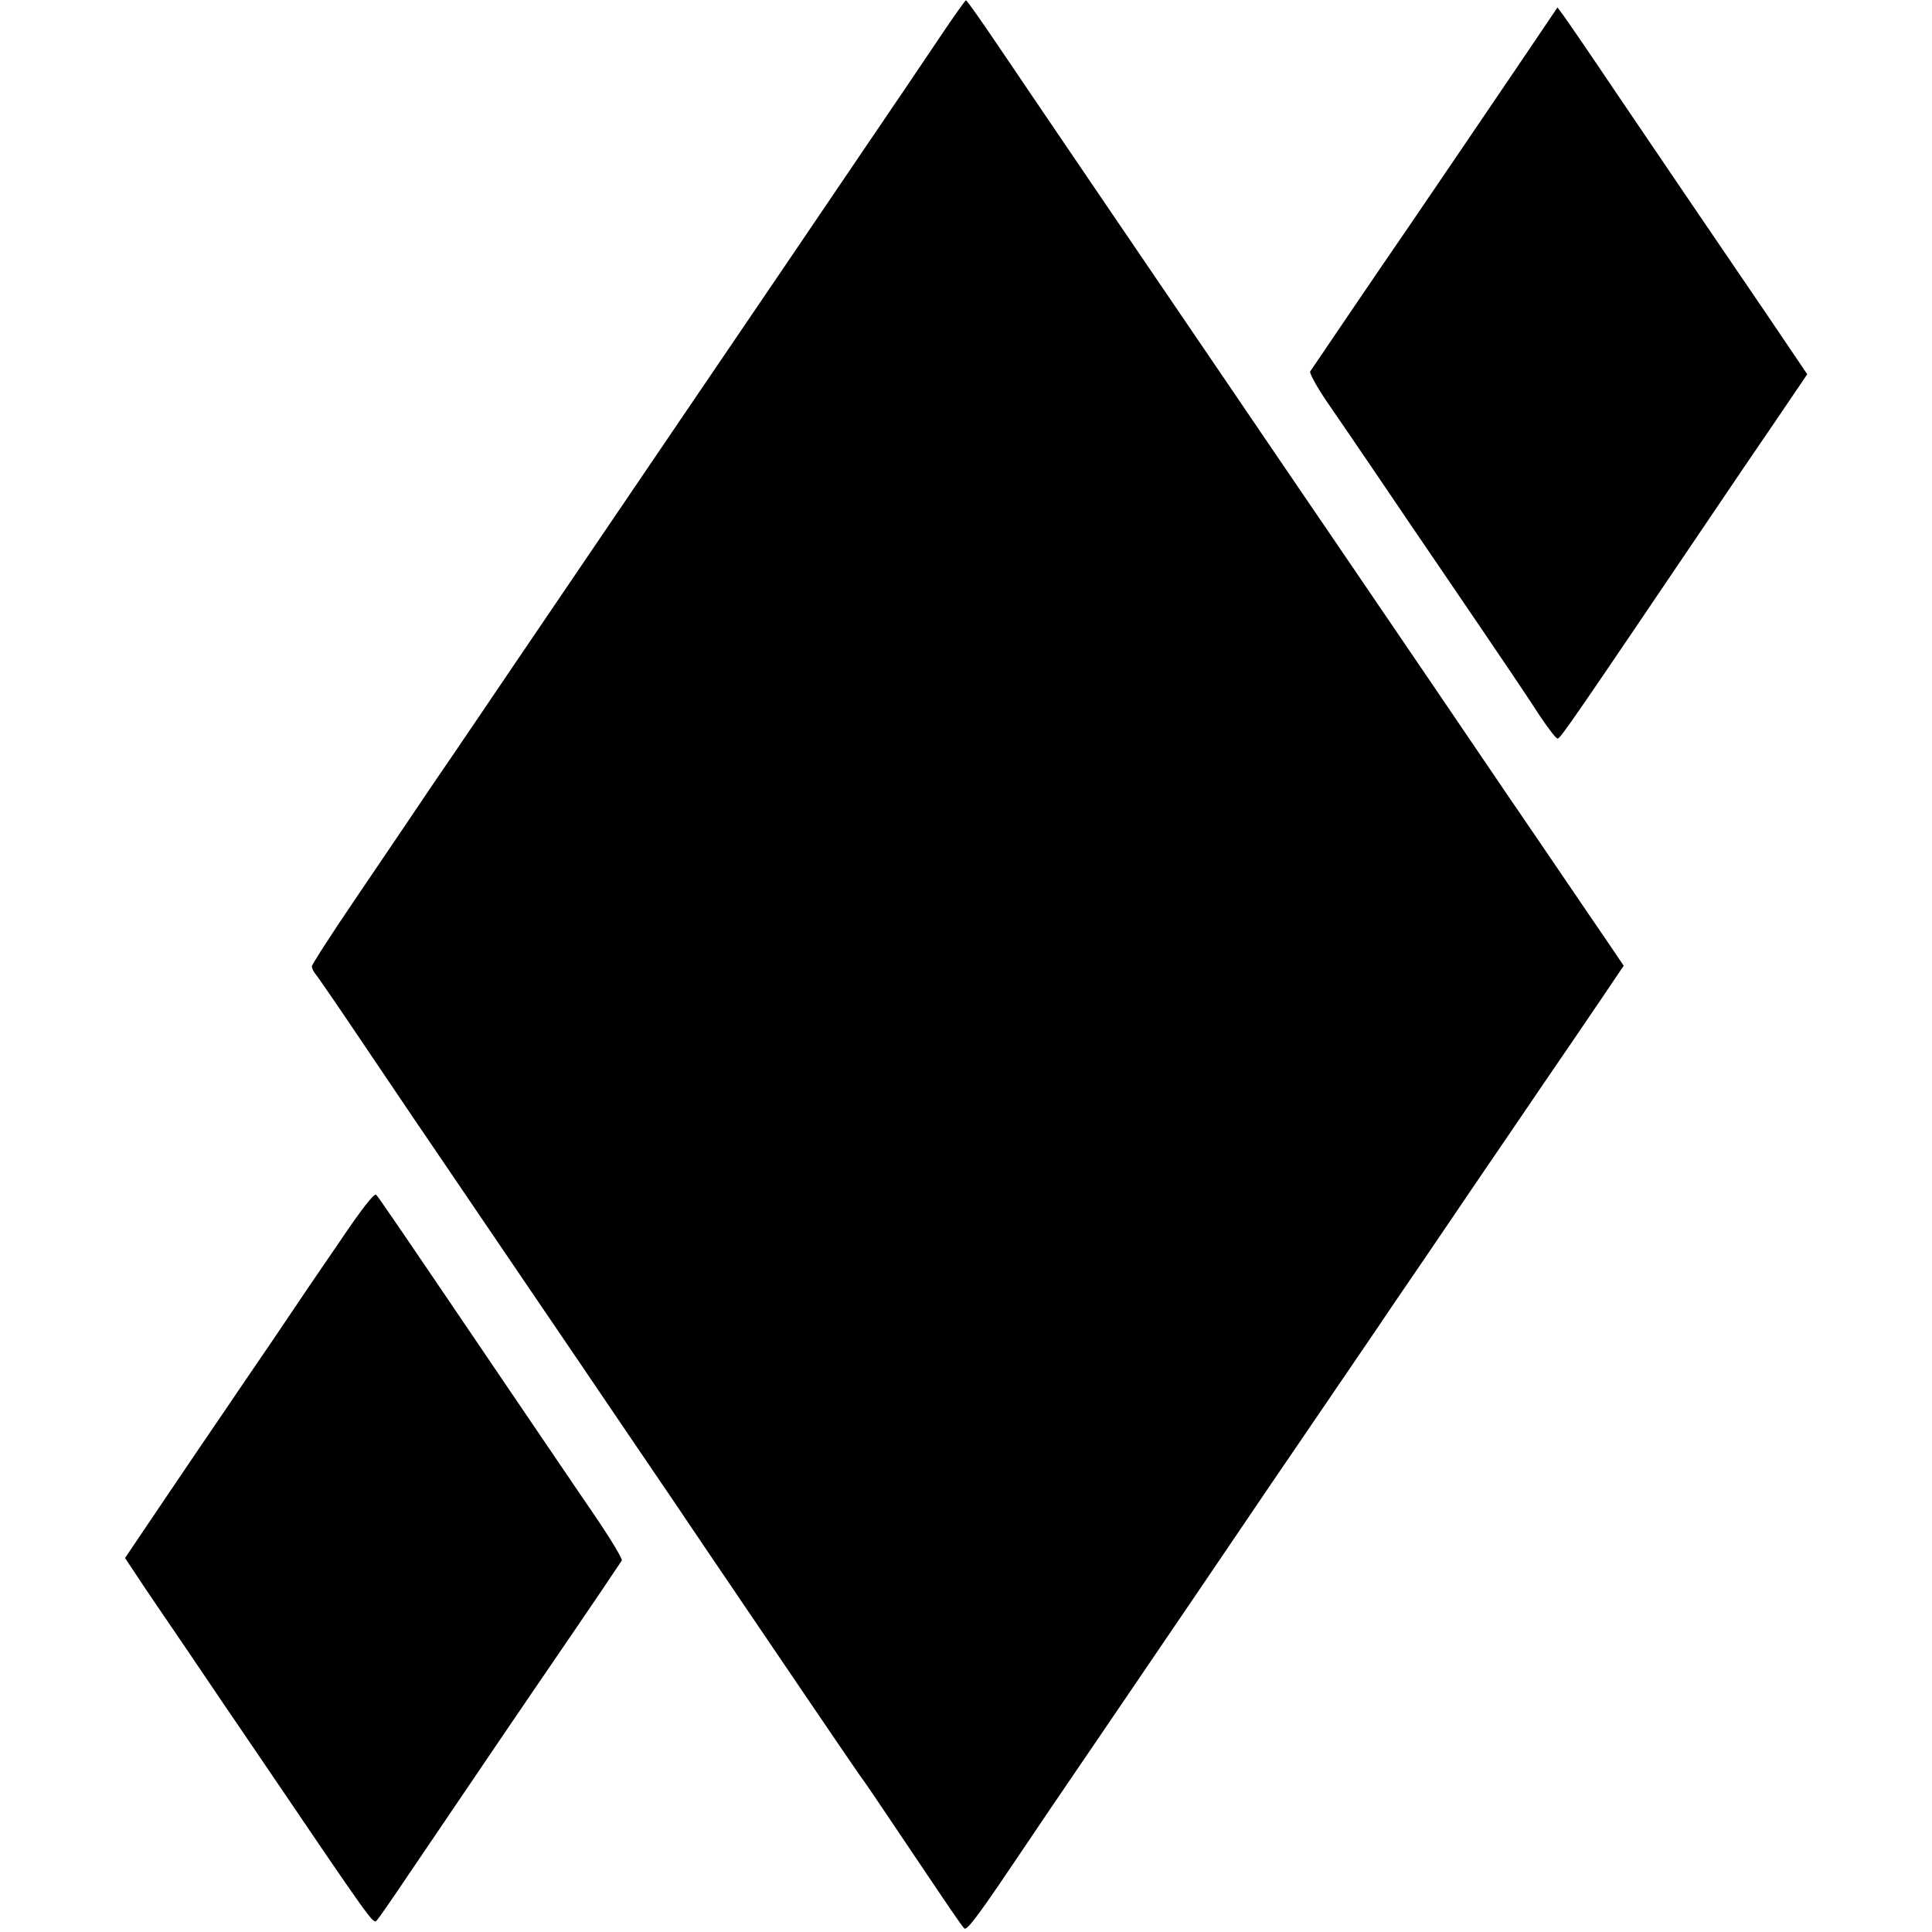
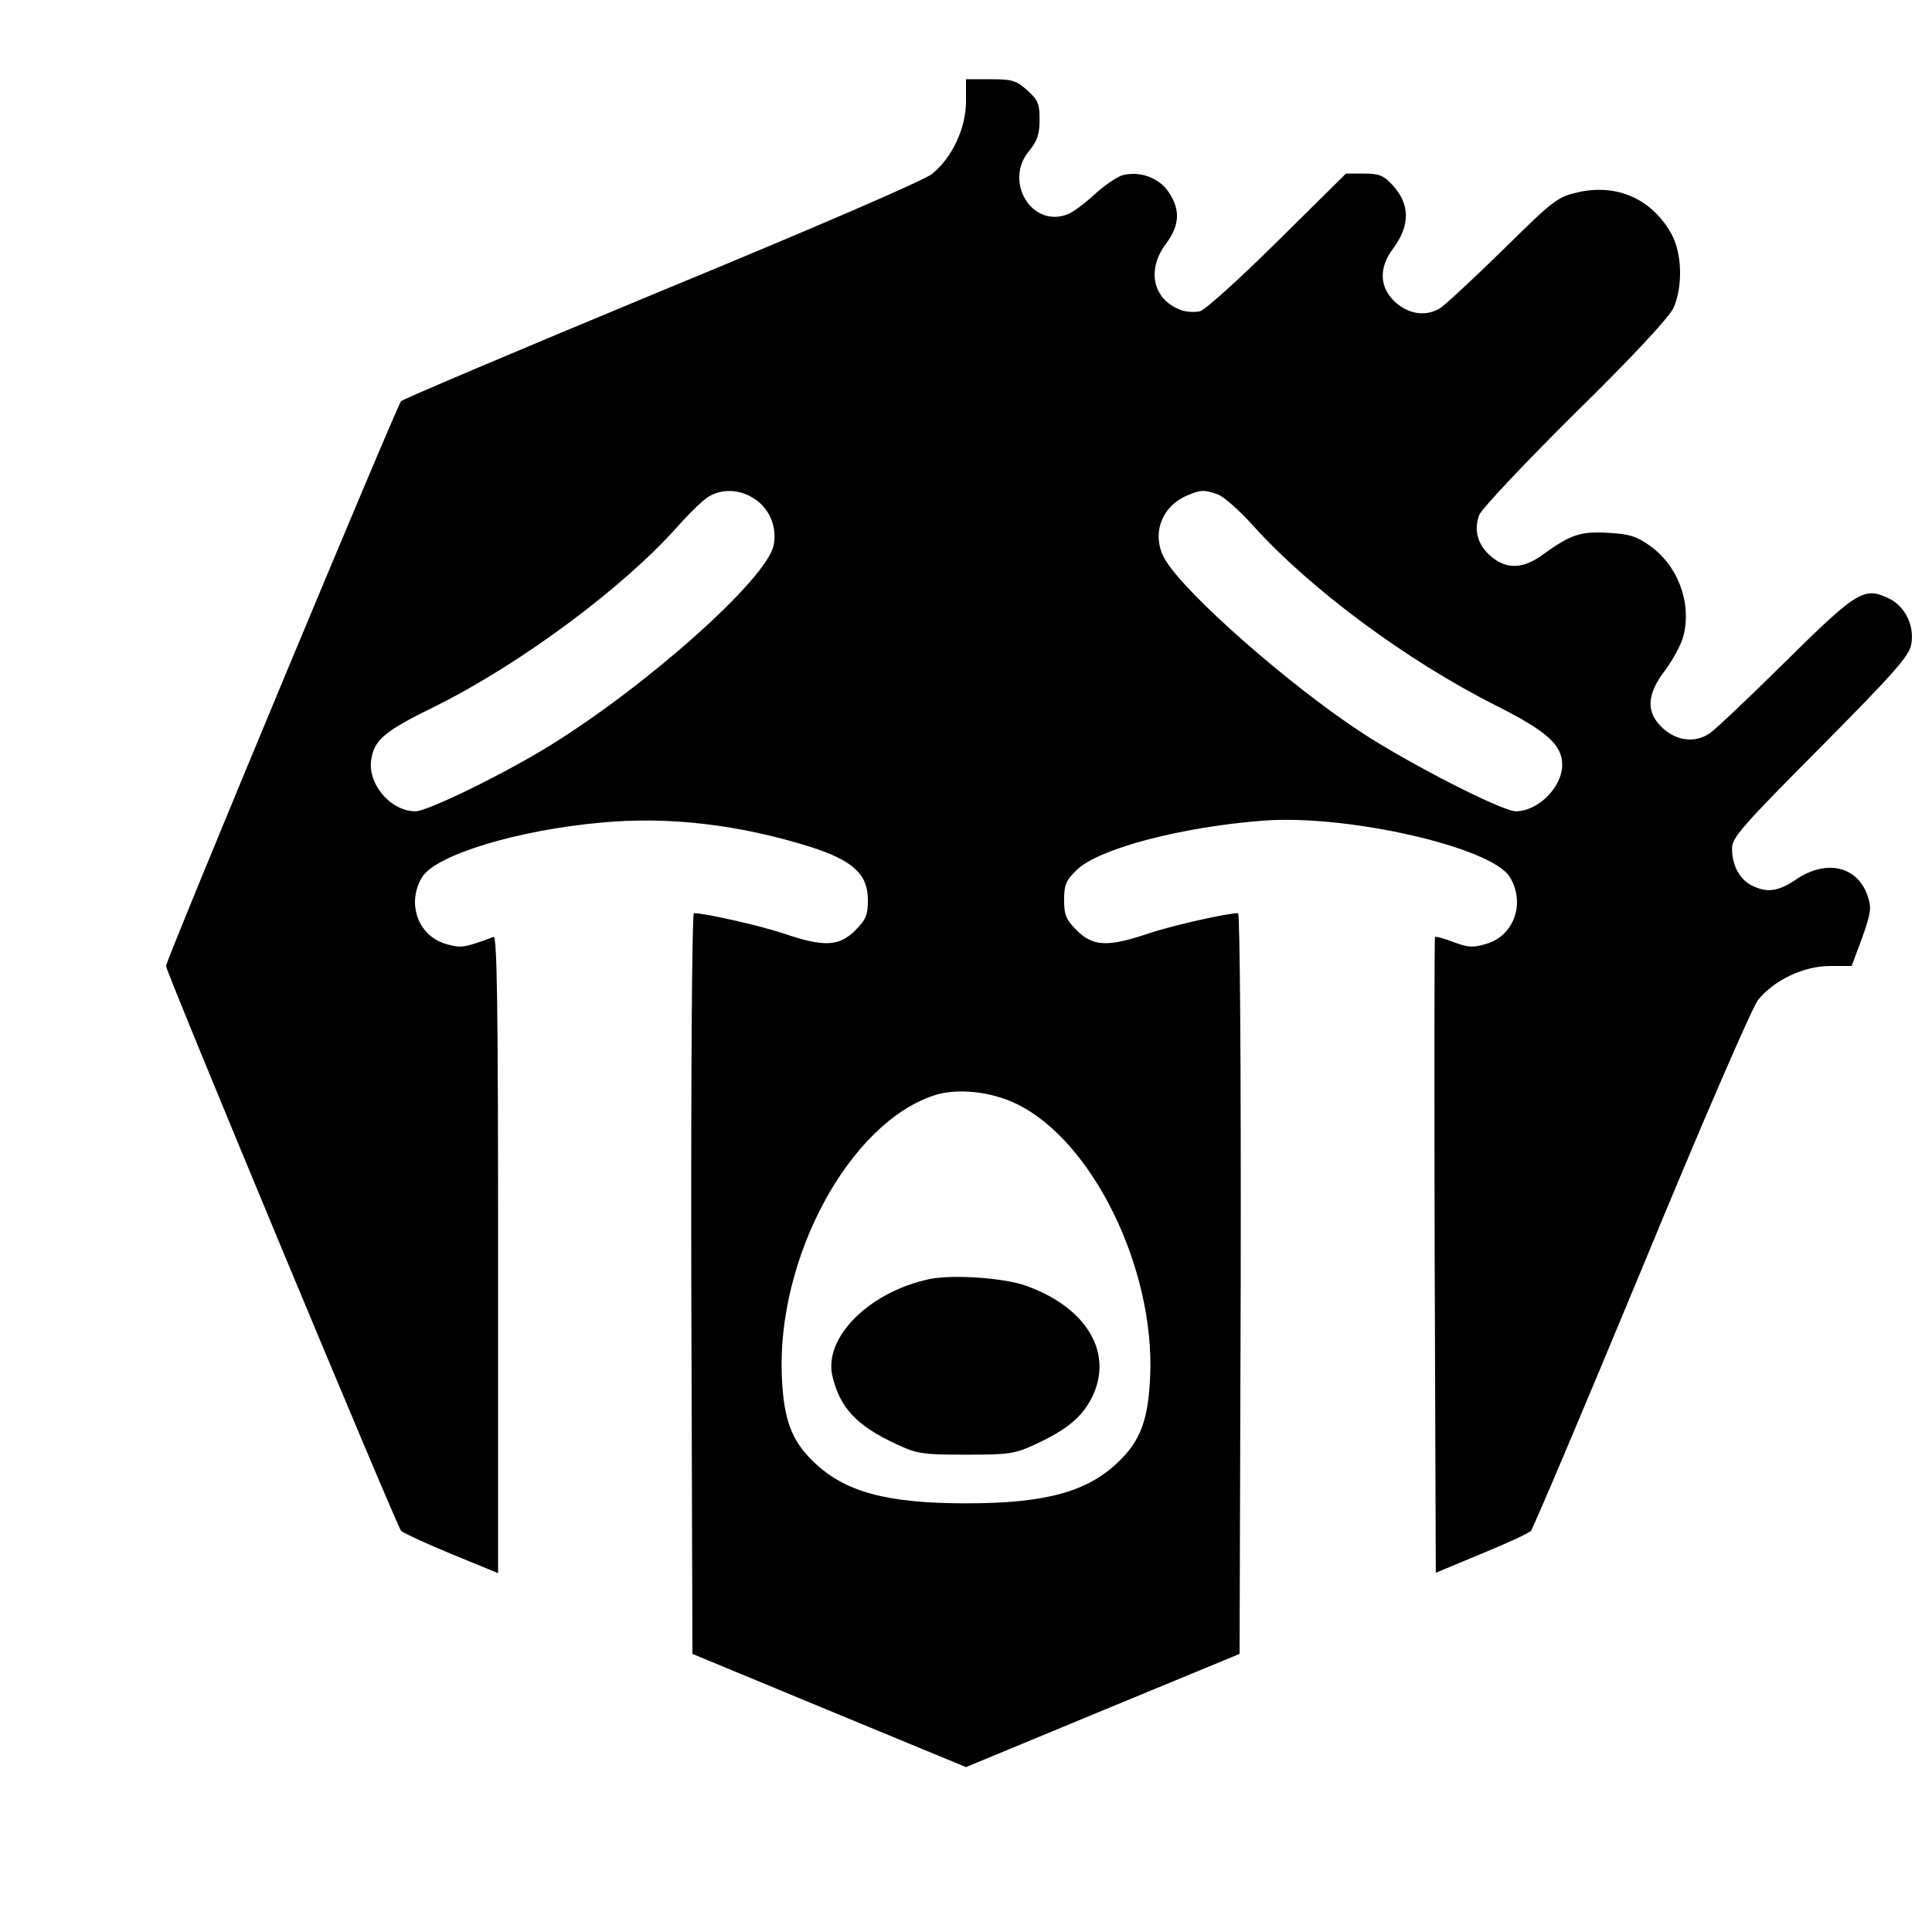
- <svg xmlns="http://www.w3.org/2000/svg" version="1.0" width="700pt" height="700pt" viewBox="0 0 700 700" preserveAspectRatio="xMidYMid meet">
-   <g transform="translate(0,700) scale(0.1,-0.1)" fill="#000000" stroke="none">
-     <path d="M3403 6862 c-50 -75 -172 -255 -270 -399 -98 -145 -385 -568 -638 -940 -253 -373 -536 -790 -630 -928 -93 -137 -223 -330 -290 -427 -66 -98 -193 -286 -282 -417 -90 -132 -163 -246 -163 -252 0 -7 6 -20 13 -28 8 -9 93 -133 189 -276 96 -143 223 -330 281 -415 58 -85 189 -279 292 -430 103 -151 269 -396 370 -545 101 -148 231 -340 288 -425 218 -322 546 -805 554 -815 5 -5 60 -86 123 -180 209 -311 242 -360 254 -372 8 -9 48 43 164 215 84 125 231 342 327 482 95 140 248 365 340 500 91 135 217 319 278 410 62 91 156 228 208 305 53 77 135 199 184 270 48 72 125 184 170 250 45 66 130 192 190 280 60 88 166 243 235 345 70 102 164 240 210 308 l83 123 -69 102 c-39 56 -195 287 -349 512 -153 226 -418 615 -588 865 -171 250 -368 541 -439 645 -173 254 -679 998 -820 1207 -62 92 -115 167 -118 167 -3 0 -46 -61 -97 -137z" />
-     <path d="M5495 6754 c-194 -286 -302 -445 -390 -574 -113 -164 -350 -514 -358 -526 -3 -6 24 -56 61 -110 38 -55 122 -178 187 -274 65 -96 161 -238 214 -315 273 -401 317 -467 369 -547 32 -48 61 -86 66 -84 11 2 65 81 572 831 52 77 148 219 214 315 l118 174 -146 216 c-242 355 -362 532 -547 805 -96 143 -184 271 -194 284 l-18 24 -148 -219z" />
-     <path d="M1225 2493 c-71 -103 -180 -264 -243 -358 -64 -93 -143 -210 -177 -260 -34 -49 -127 -187 -207 -305 l-145 -215 40 -60 c21 -33 101 -150 176 -260 74 -110 195 -288 268 -395 417 -615 415 -612 428 -598 7 7 61 85 120 173 103 152 170 251 358 528 46 67 123 181 172 252 49 72 121 177 160 235 39 58 74 110 78 116 3 6 -43 82 -103 170 -60 87 -192 283 -295 434 -418 617 -483 712 -492 721 -7 7 -52 -50 -138 -178z" />
+ <svg xmlns="http://www.w3.org/2000/svg" version="1.0" width="512pt" height="512pt" viewBox="0 0 512 512" preserveAspectRatio="xMidYMid meet">
+   <g transform="translate(0,512) scale(0.1,-0.1)" fill="#000000" stroke="none">
+     <path d="M2560 4851 c0 -71 -37 -149 -90 -192 -21 -17 -310 -142 -715 -309 -374 -155 -685 -287 -692 -293 -11 -11 -623 -1481 -623 -1497 0 -16 612 -1486 623 -1497 7 -6 67 -34 135 -62 l122 -50 0 846 c0 672 -3 844 -12 840 -81 -30 -87 -30 -128 -18 -73 22 -103 109 -61 177 36 58 251 124 474 144 179 17 366 -5 557 -65 111 -36 150 -72 150 -140 0 -40 -5 -52 -34 -81 -42 -42 -82 -44 -186 -9 -61 21 -211 55 -241 55 -5 0 -8 -409 -7 -981 l3 -982 362 -150 363 -150 362 150 363 150 3 981 c1 573 -2 982 -7 982 -30 0 -180 -34 -241 -55 -104 -35 -144 -33 -186 9 -29 29 -34 41 -34 81 0 40 5 52 33 79 56 56 274 114 492 131 223 18 608 -70 656 -149 42 -68 12 -155 -61 -177 -36 -11 -49 -10 -87 4 -26 10 -48 16 -50 14 -2 -2 -2 -382 -1 -844 l3 -841 120 50 c66 27 125 54 132 61 6 7 138 318 293 692 165 400 293 694 309 715 43 53 121 90 191 90 l57 0 28 75 c23 65 25 79 15 109 -26 80 -109 100 -189 46 -49 -33 -78 -37 -120 -16 -32 17 -51 54 -51 98 0 28 28 60 234 267 197 199 235 242 241 273 9 50 -16 102 -61 123 -64 30 -83 19 -274 -170 -96 -95 -186 -180 -200 -189 -38 -25 -85 -20 -122 13 -47 42 -45 90 5 155 20 27 42 67 48 90 23 87 -14 187 -89 240 -35 25 -55 31 -111 34 -73 4 -98 -4 -174 -59 -51 -37 -95 -38 -135 -4 -36 30 -47 70 -32 110 6 16 120 137 254 270 156 153 249 254 261 279 25 57 23 145 -6 197 -52 92 -143 132 -245 110 -57 -13 -65 -19 -204 -156 -80 -78 -155 -148 -167 -154 -38 -20 -80 -13 -115 18 -42 38 -45 90 -7 141 47 63 46 119 -1 170 -23 25 -36 30 -75 30 l-48 0 -181 -179 c-103 -102 -192 -182 -206 -186 -14 -3 -38 -2 -52 4 -73 28 -90 106 -38 175 36 48 39 90 7 137 -25 38 -76 56 -121 45 -15 -4 -49 -27 -75 -51 -26 -24 -58 -48 -72 -53 -95 -37 -170 88 -101 169 21 26 27 43 27 82 0 42 -4 52 -33 78 -29 26 -40 29 -97 29 l-65 0 0 -59z m-559 -1054 c40 -27 59 -76 49 -123 -20 -90 -334 -370 -593 -530 -121 -75 -324 -174 -356 -174 -66 0 -128 73 -117 138 8 52 36 75 171 141 225 112 496 313 640 475 33 37 71 74 85 81 37 21 83 18 121 -8z m1226 13 c16 -6 58 -43 93 -82 152 -169 407 -358 643 -477 137 -69 177 -105 177 -158 0 -59 -64 -123 -123 -123 -36 0 -285 127 -412 211 -189 124 -461 363 -516 454 -39 63 -14 141 55 171 38 16 45 17 83 4z m-532 -1616 c201 -98 366 -436 353 -723 -5 -112 -25 -168 -83 -224 -83 -81 -195 -111 -405 -111 -210 0 -322 30 -405 111 -58 56 -78 112 -83 224 -14 316 179 672 403 746 61 20 151 11 220 -23z" />
+     <path d="M2462 1730 c-159 -34 -280 -155 -256 -257 20 -84 64 -131 169 -180 56 -26 69 -28 185 -28 116 0 129 2 185 28 82 38 121 71 147 120 62 120 -12 244 -177 301 -60 20 -193 29 -253 16z" />
  </g>
</svg>
